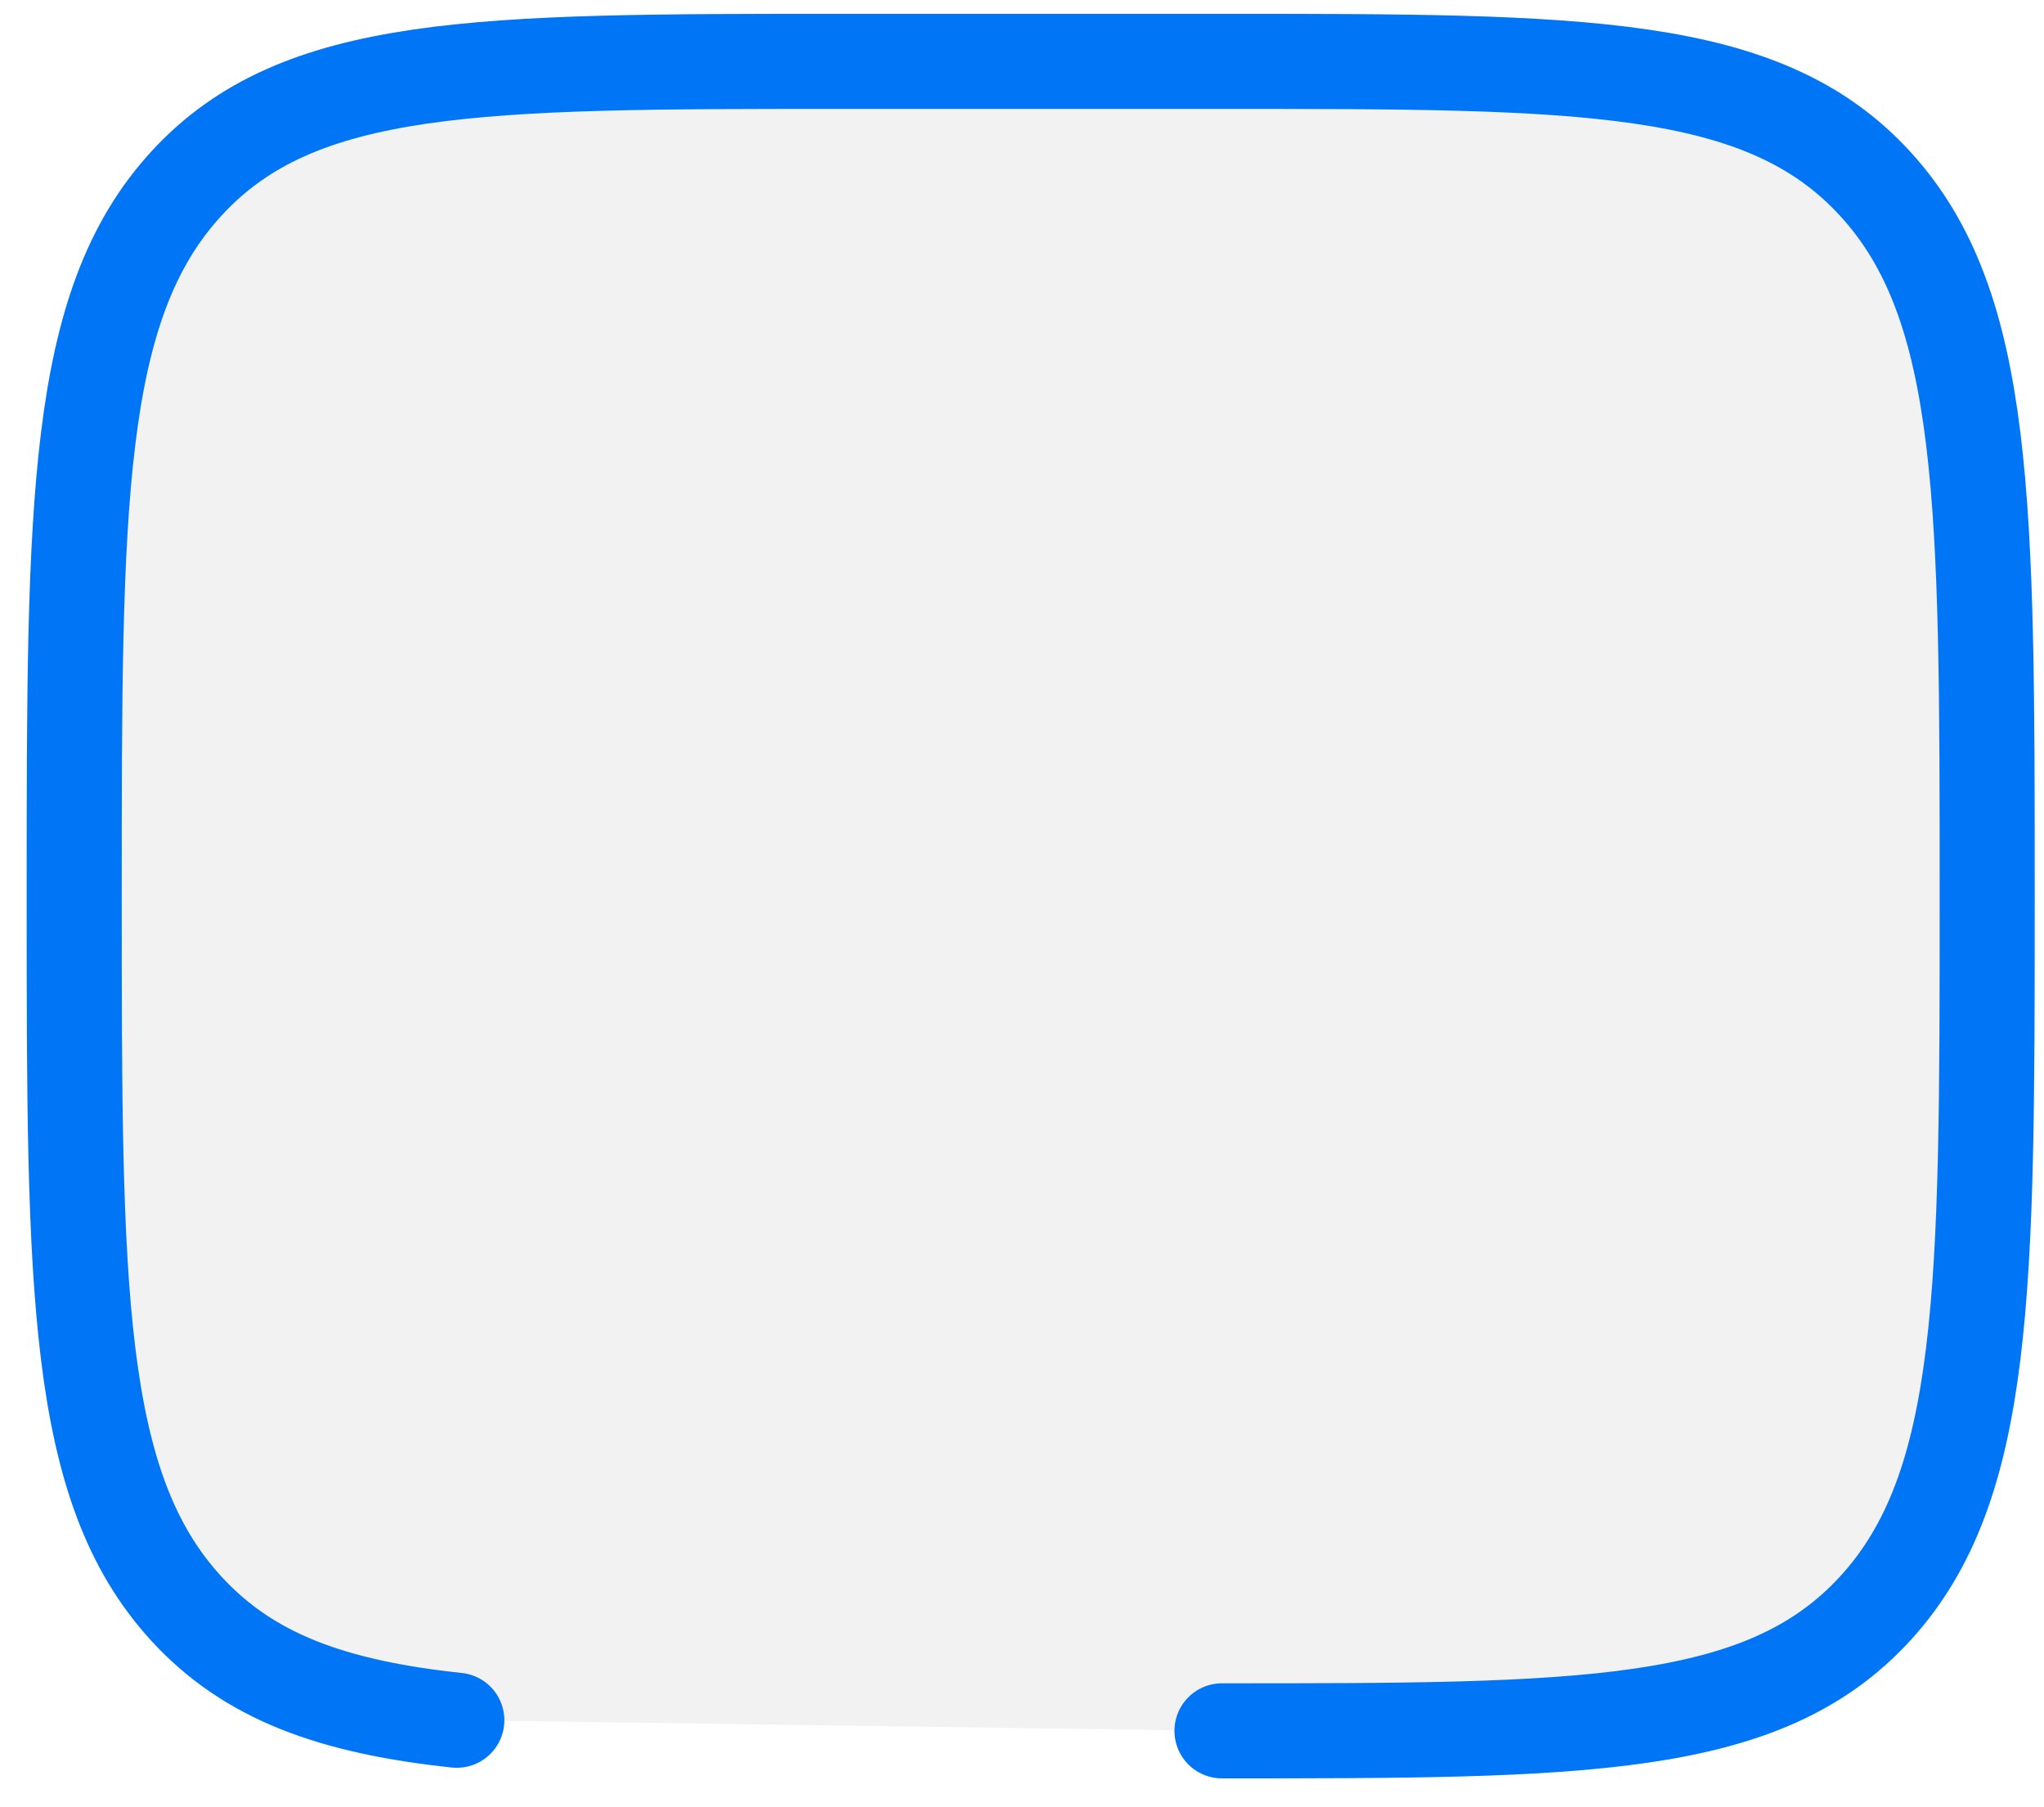
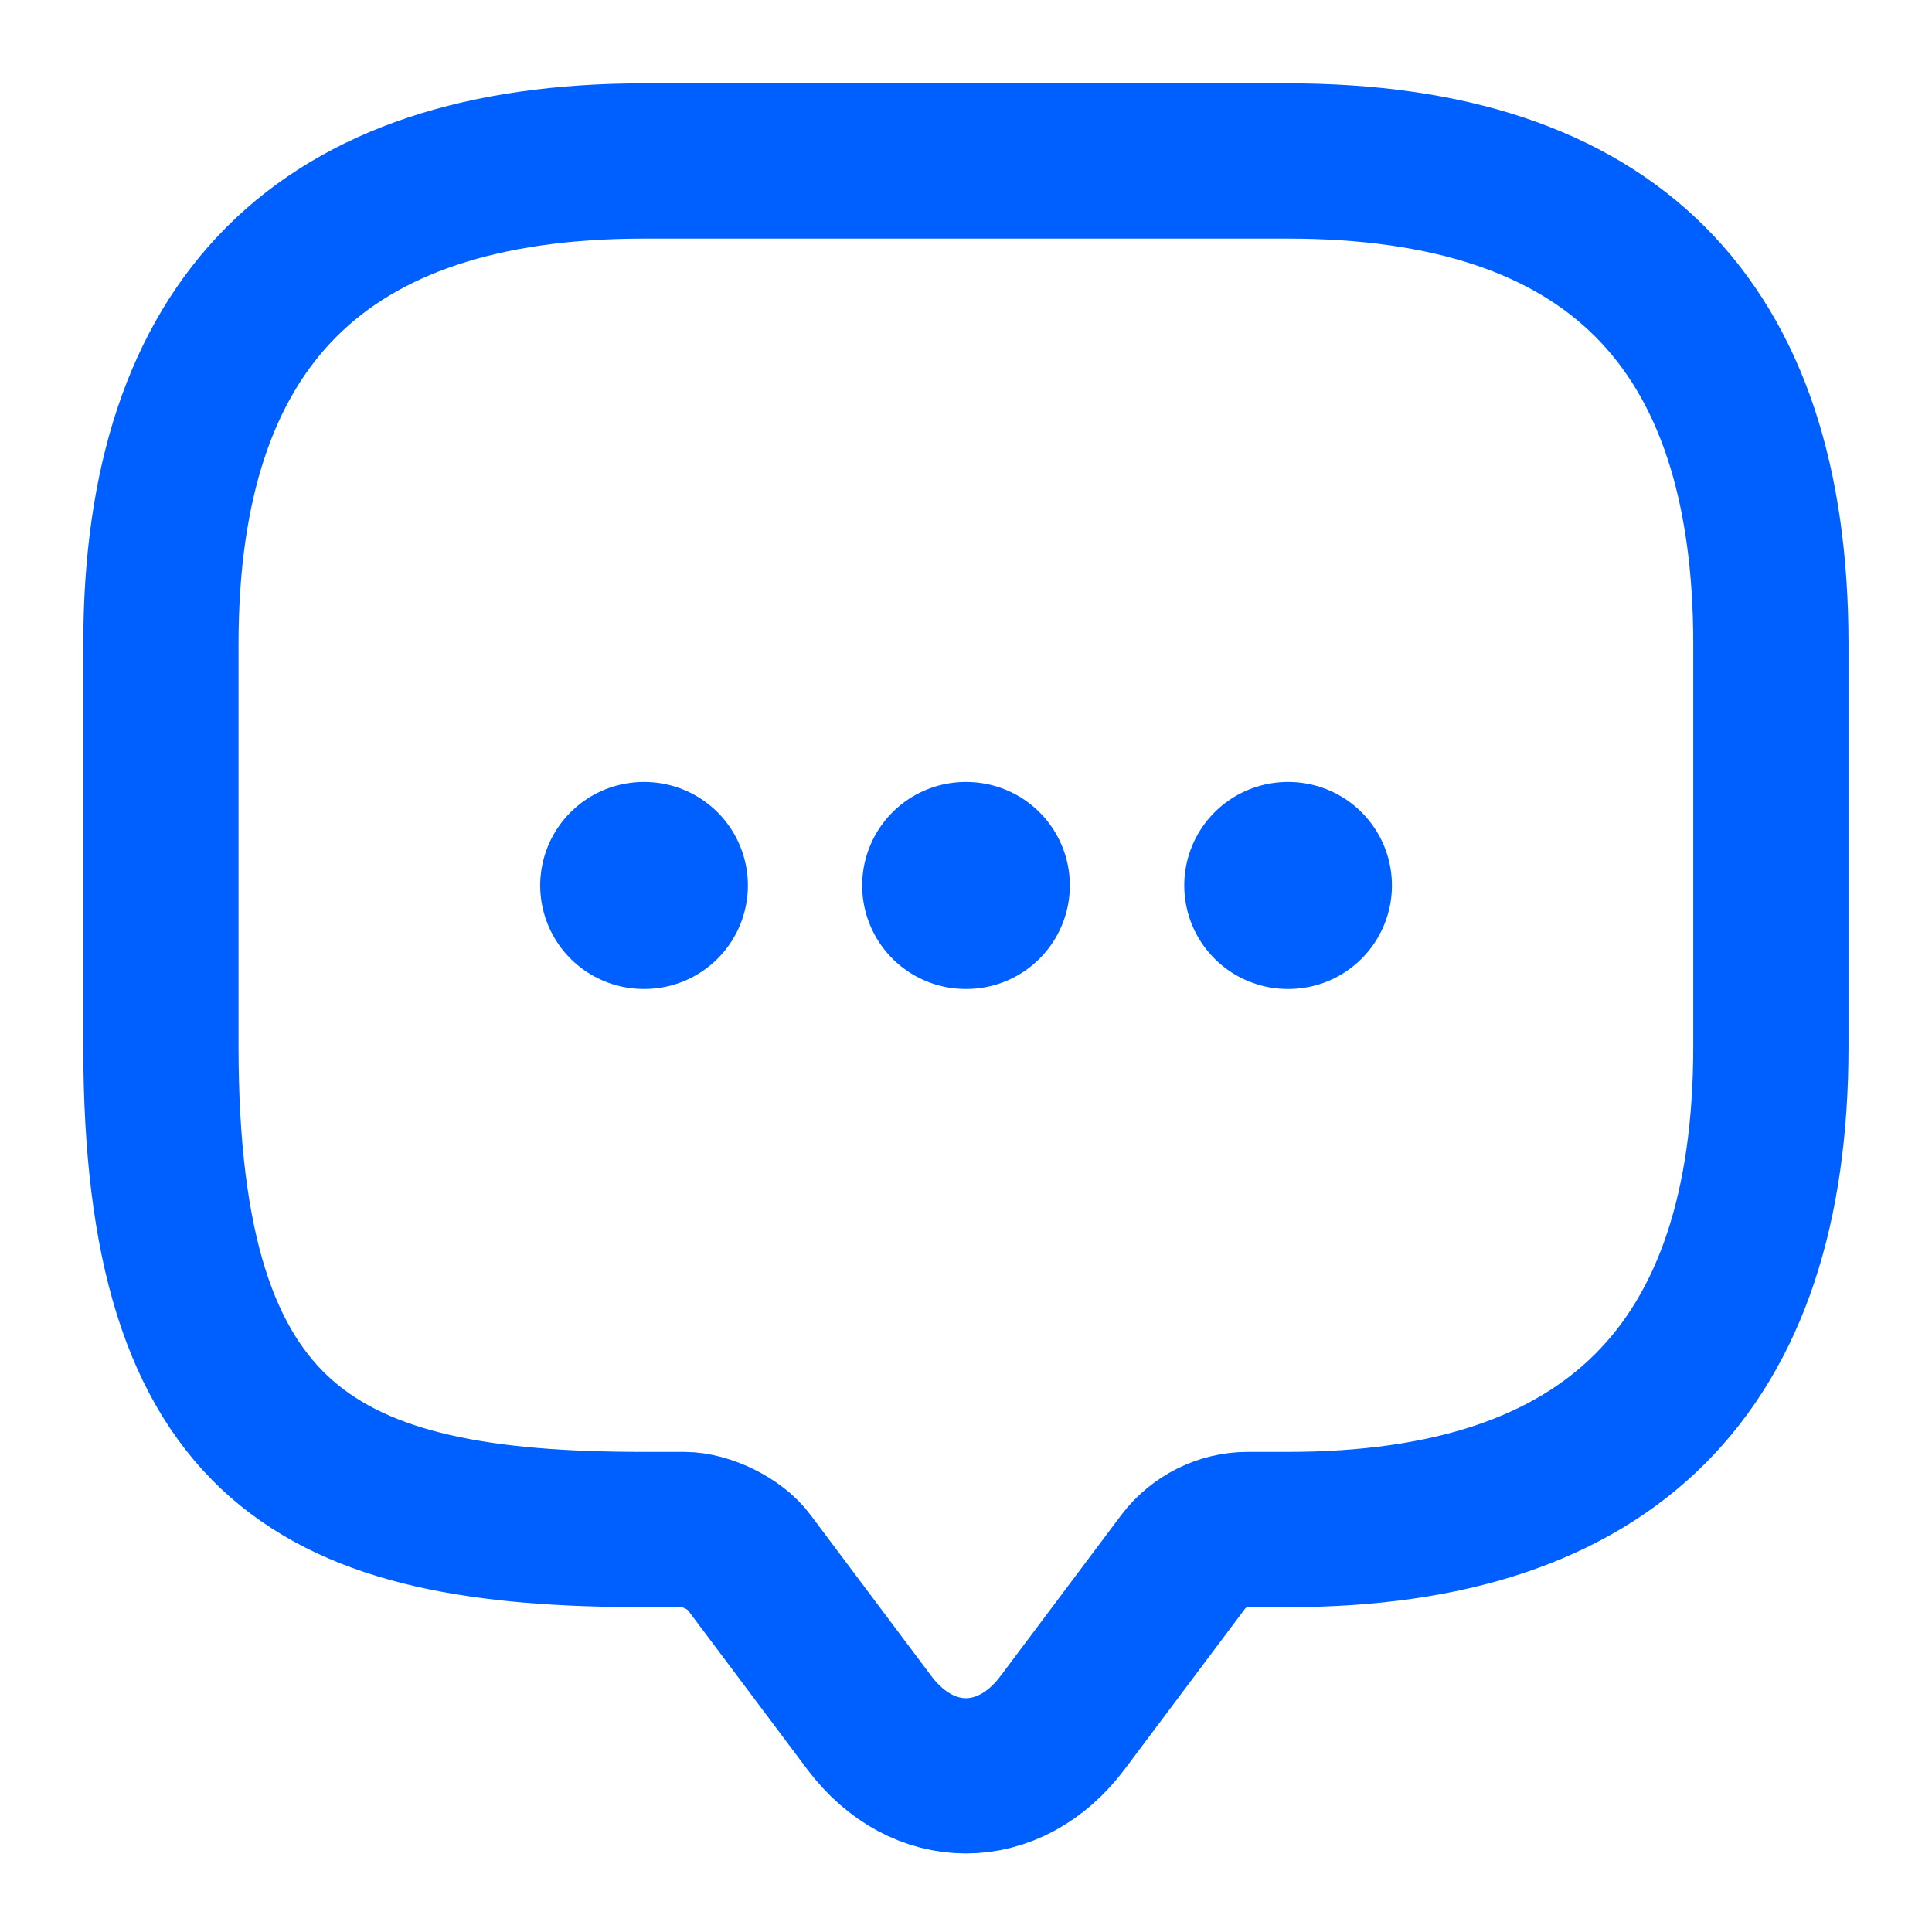
- <svg xmlns="http://www.w3.org/2000/svg" width="43" height="38" viewBox="0 0 43 38" fill="none">
-   <path d="M25.707 36.41C33.295 36.41 37.09 36.41 39.447 33.838C41.805 31.268 41.805 27.128 41.805 18.851C41.805 10.574 41.805 6.434 39.447 3.864C37.09 1.291 33.295 1.291 25.707 1.291H17.659C10.071 1.291 6.276 1.291 3.919 3.864C1.561 6.434 1.561 10.574 1.561 18.851C1.561 27.128 1.561 31.268 3.919 33.838C5.233 35.273 6.994 35.908 9.61 36.187" fill="#F2F2F2" />
-   <path d="M25.707 36.41C33.295 36.41 37.09 36.41 39.447 33.838C41.805 31.268 41.805 27.128 41.805 18.851C41.805 10.574 41.805 6.434 39.447 3.864C37.09 1.291 33.295 1.291 25.707 1.291H17.659C10.071 1.291 6.276 1.291 3.919 3.864C1.561 6.434 1.561 10.574 1.561 18.851C1.561 27.128 1.561 31.268 3.919 33.838C5.233 35.273 6.994 35.908 9.61 36.187" stroke="#0076F7" stroke-width="2" stroke-linecap="round" stroke-linejoin="round" />
+ <svg xmlns="http://www.w3.org/2000/svg" width="28" height="28" viewBox="0 0 28 28" fill="none">
+   <path d="M9.915 22.167H9.332C4.665 22.167 2.332 21 2.332 15.167V9.333C2.332 4.667 4.665 2.333 9.332 2.333H18.665C23.332 2.333 25.665 4.667 25.665 9.333V15.167C25.665 19.833 23.332 22.167 18.665 22.167H18.082C17.72 22.167 17.37 22.342 17.149 22.633L15.399 24.967C14.629 25.993 13.369 25.993 12.599 24.967L10.849 22.633C10.662 22.377 10.23 22.167 9.915 22.167Z" stroke="#0060FF" stroke-width="2.25" stroke-miterlimit="10" stroke-linecap="round" stroke-linejoin="round" />
+   <path d="M18.663 12.833H18.673" stroke="#0060FF" stroke-width="3" stroke-linecap="round" stroke-linejoin="round" />
+   <path d="M13.995 12.833H14.005" stroke="#0060FF" stroke-width="3" stroke-linecap="round" stroke-linejoin="round" />
+   <path d="M9.329 12.833H9.339" stroke="#0060FF" stroke-width="3" stroke-linecap="round" stroke-linejoin="round" />
</svg>
